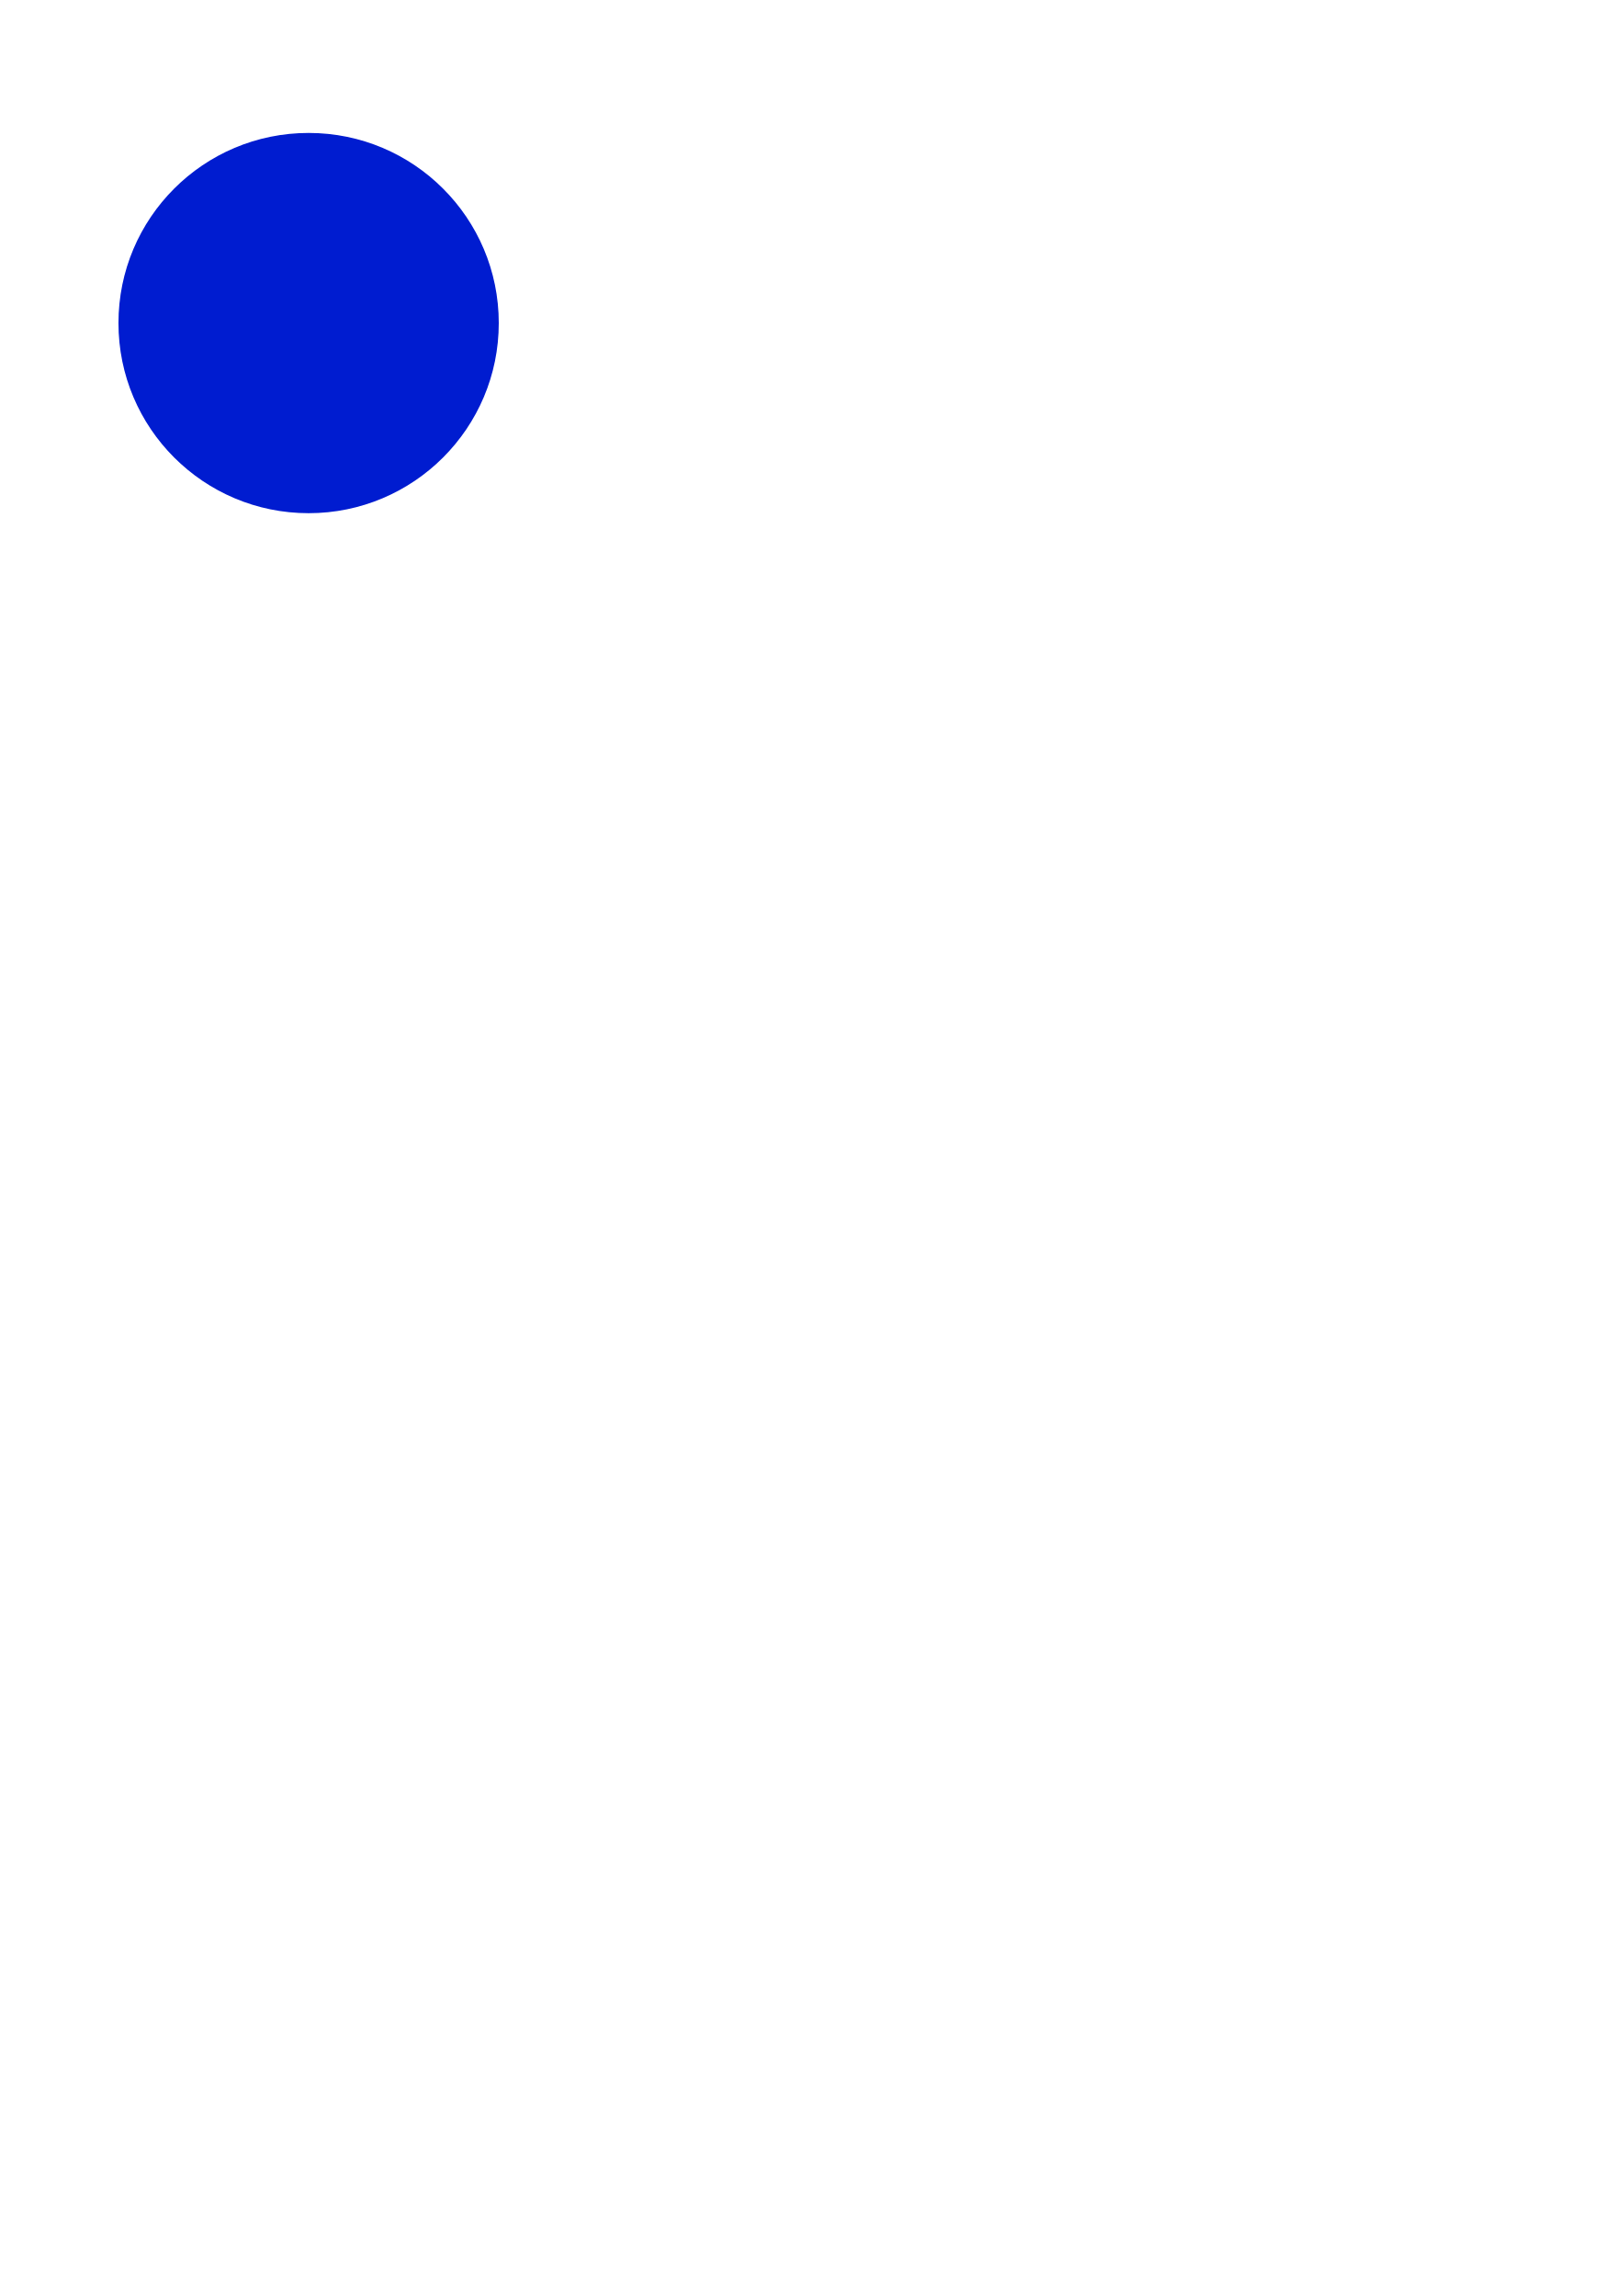
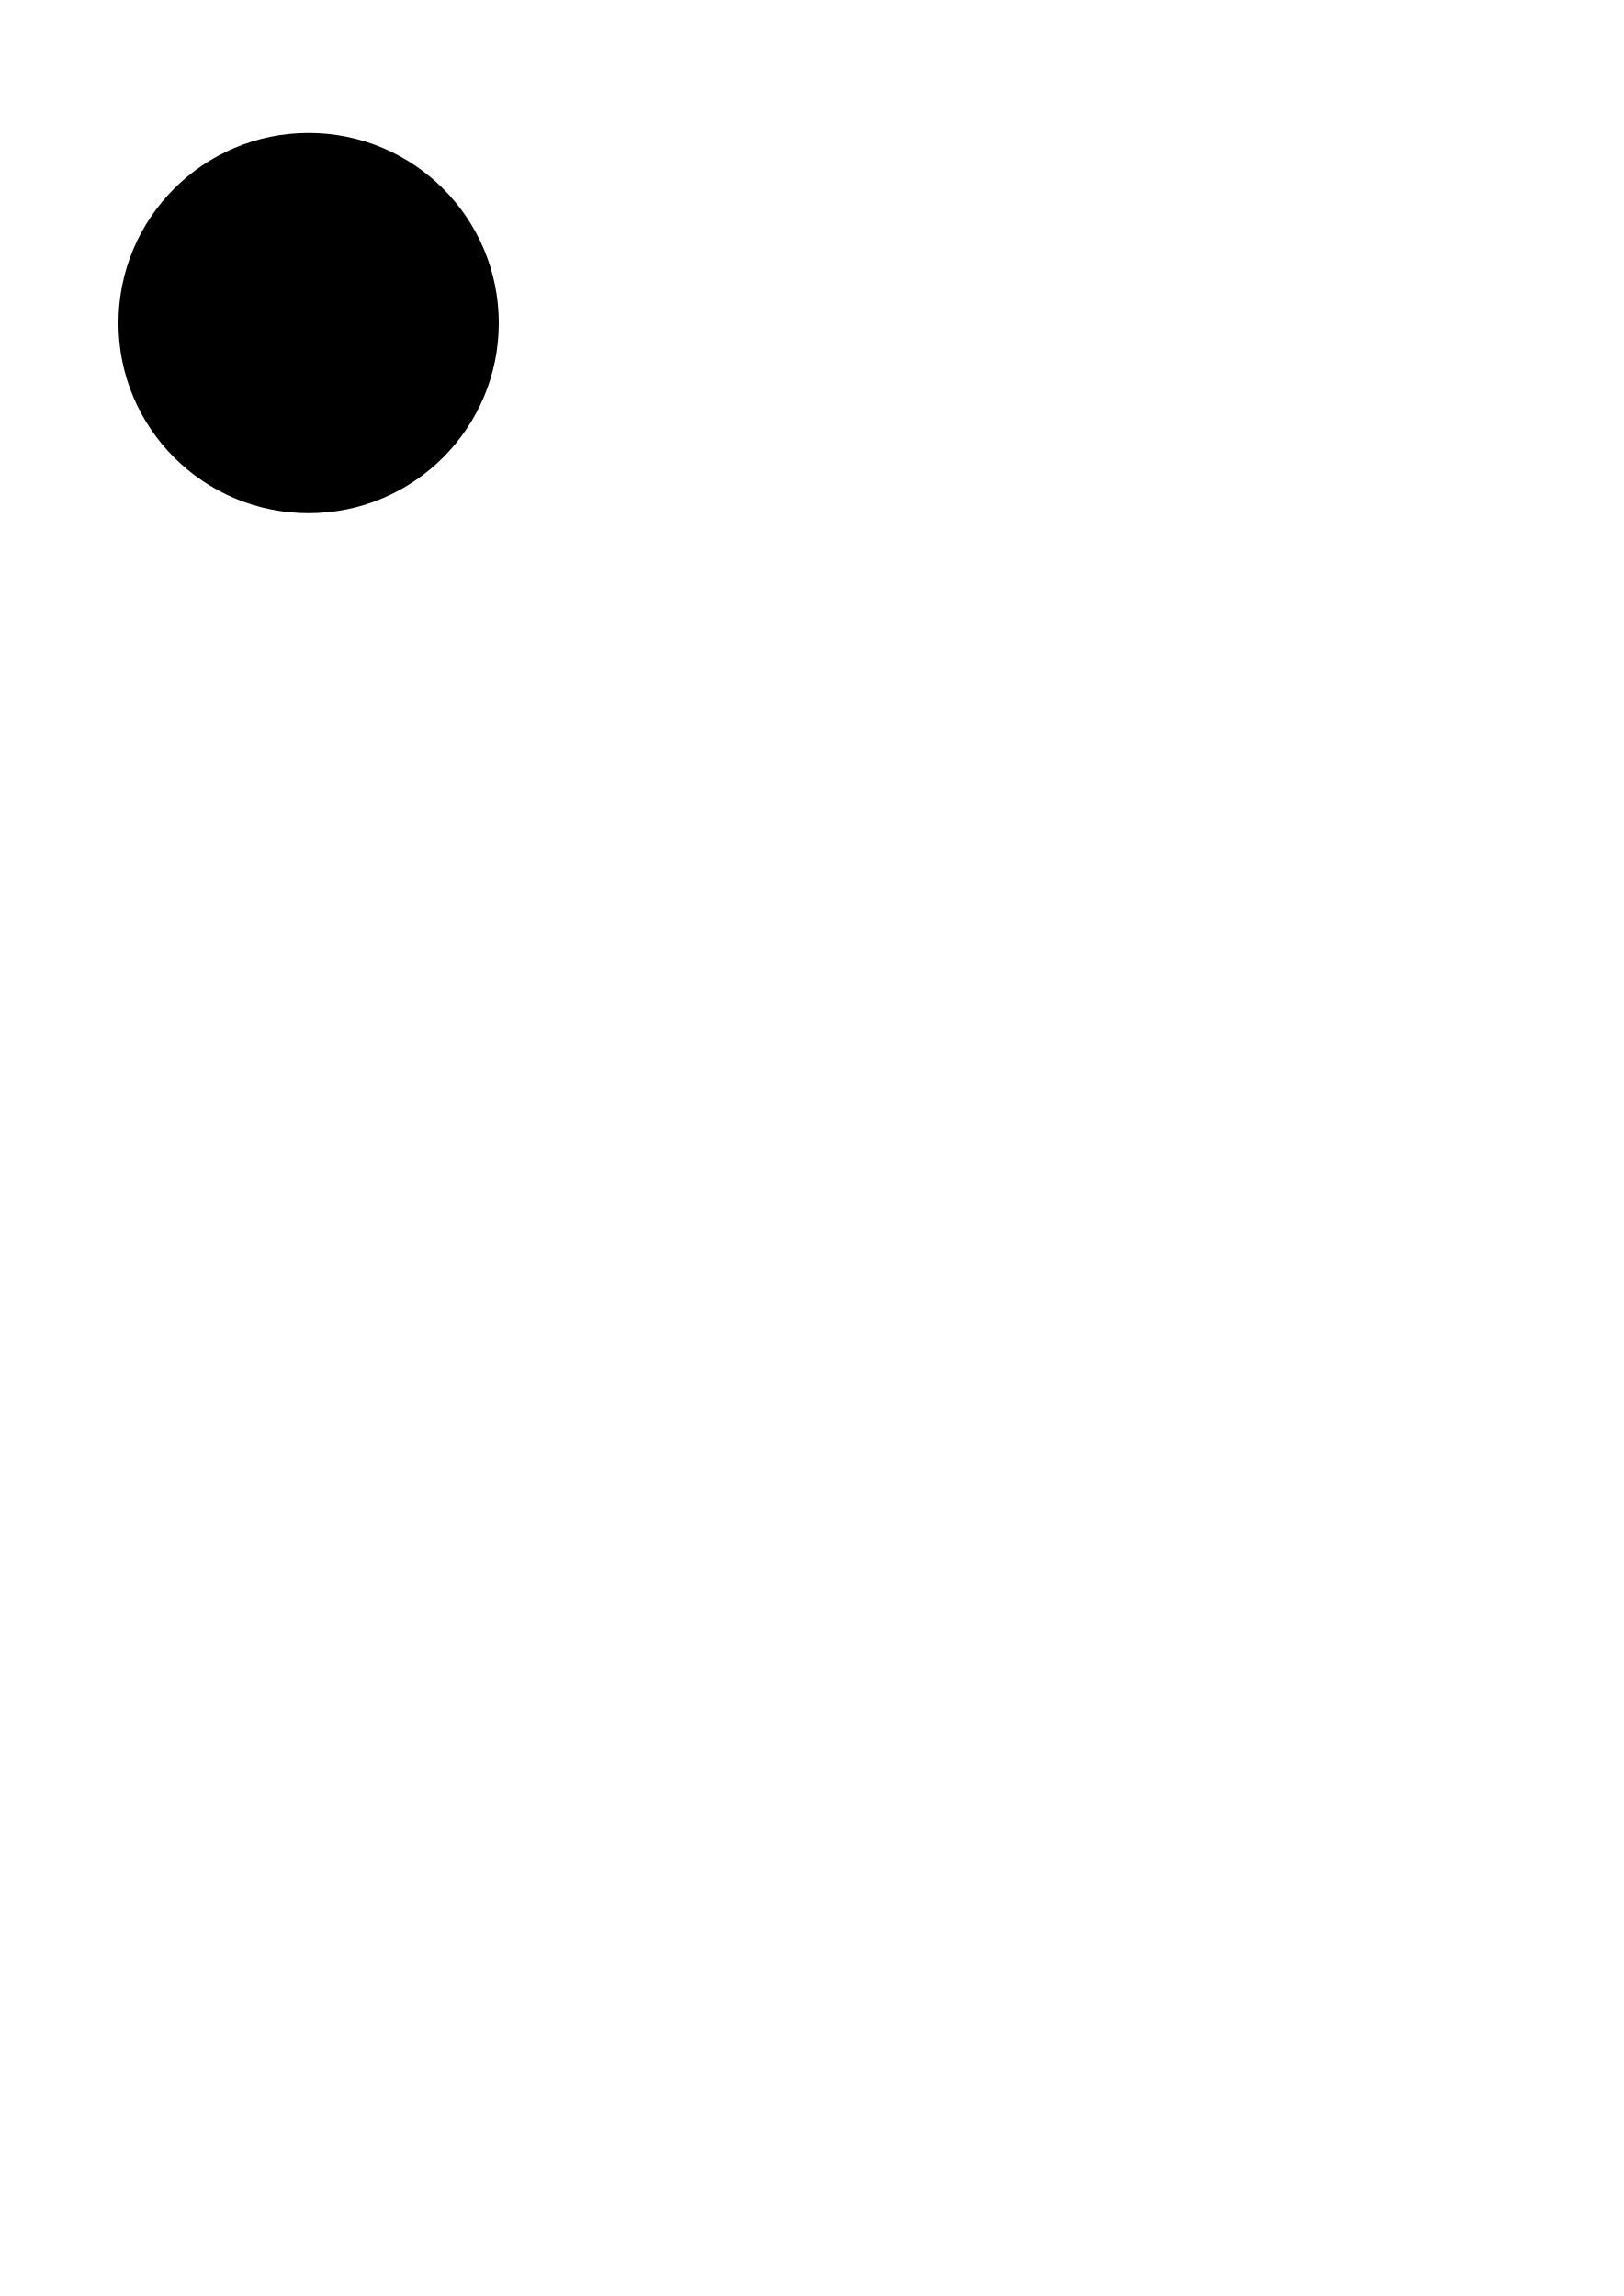
<svg xmlns="http://www.w3.org/2000/svg" width="210mm" height="297mm" viewBox="0 0 744.094 1052.362" id="svg3352" version="1.1">
  <defs id="defs3354" />
  <g id="layer1">
-     <circle style="fill:#001cd0" id="path3360" cx="141.429" cy="148.076" r="87.143" />
+     <circle style="fill:#red" id="path3360" cx="141.429" cy="148.076" r="87.143" />
  </g>
</svg>
